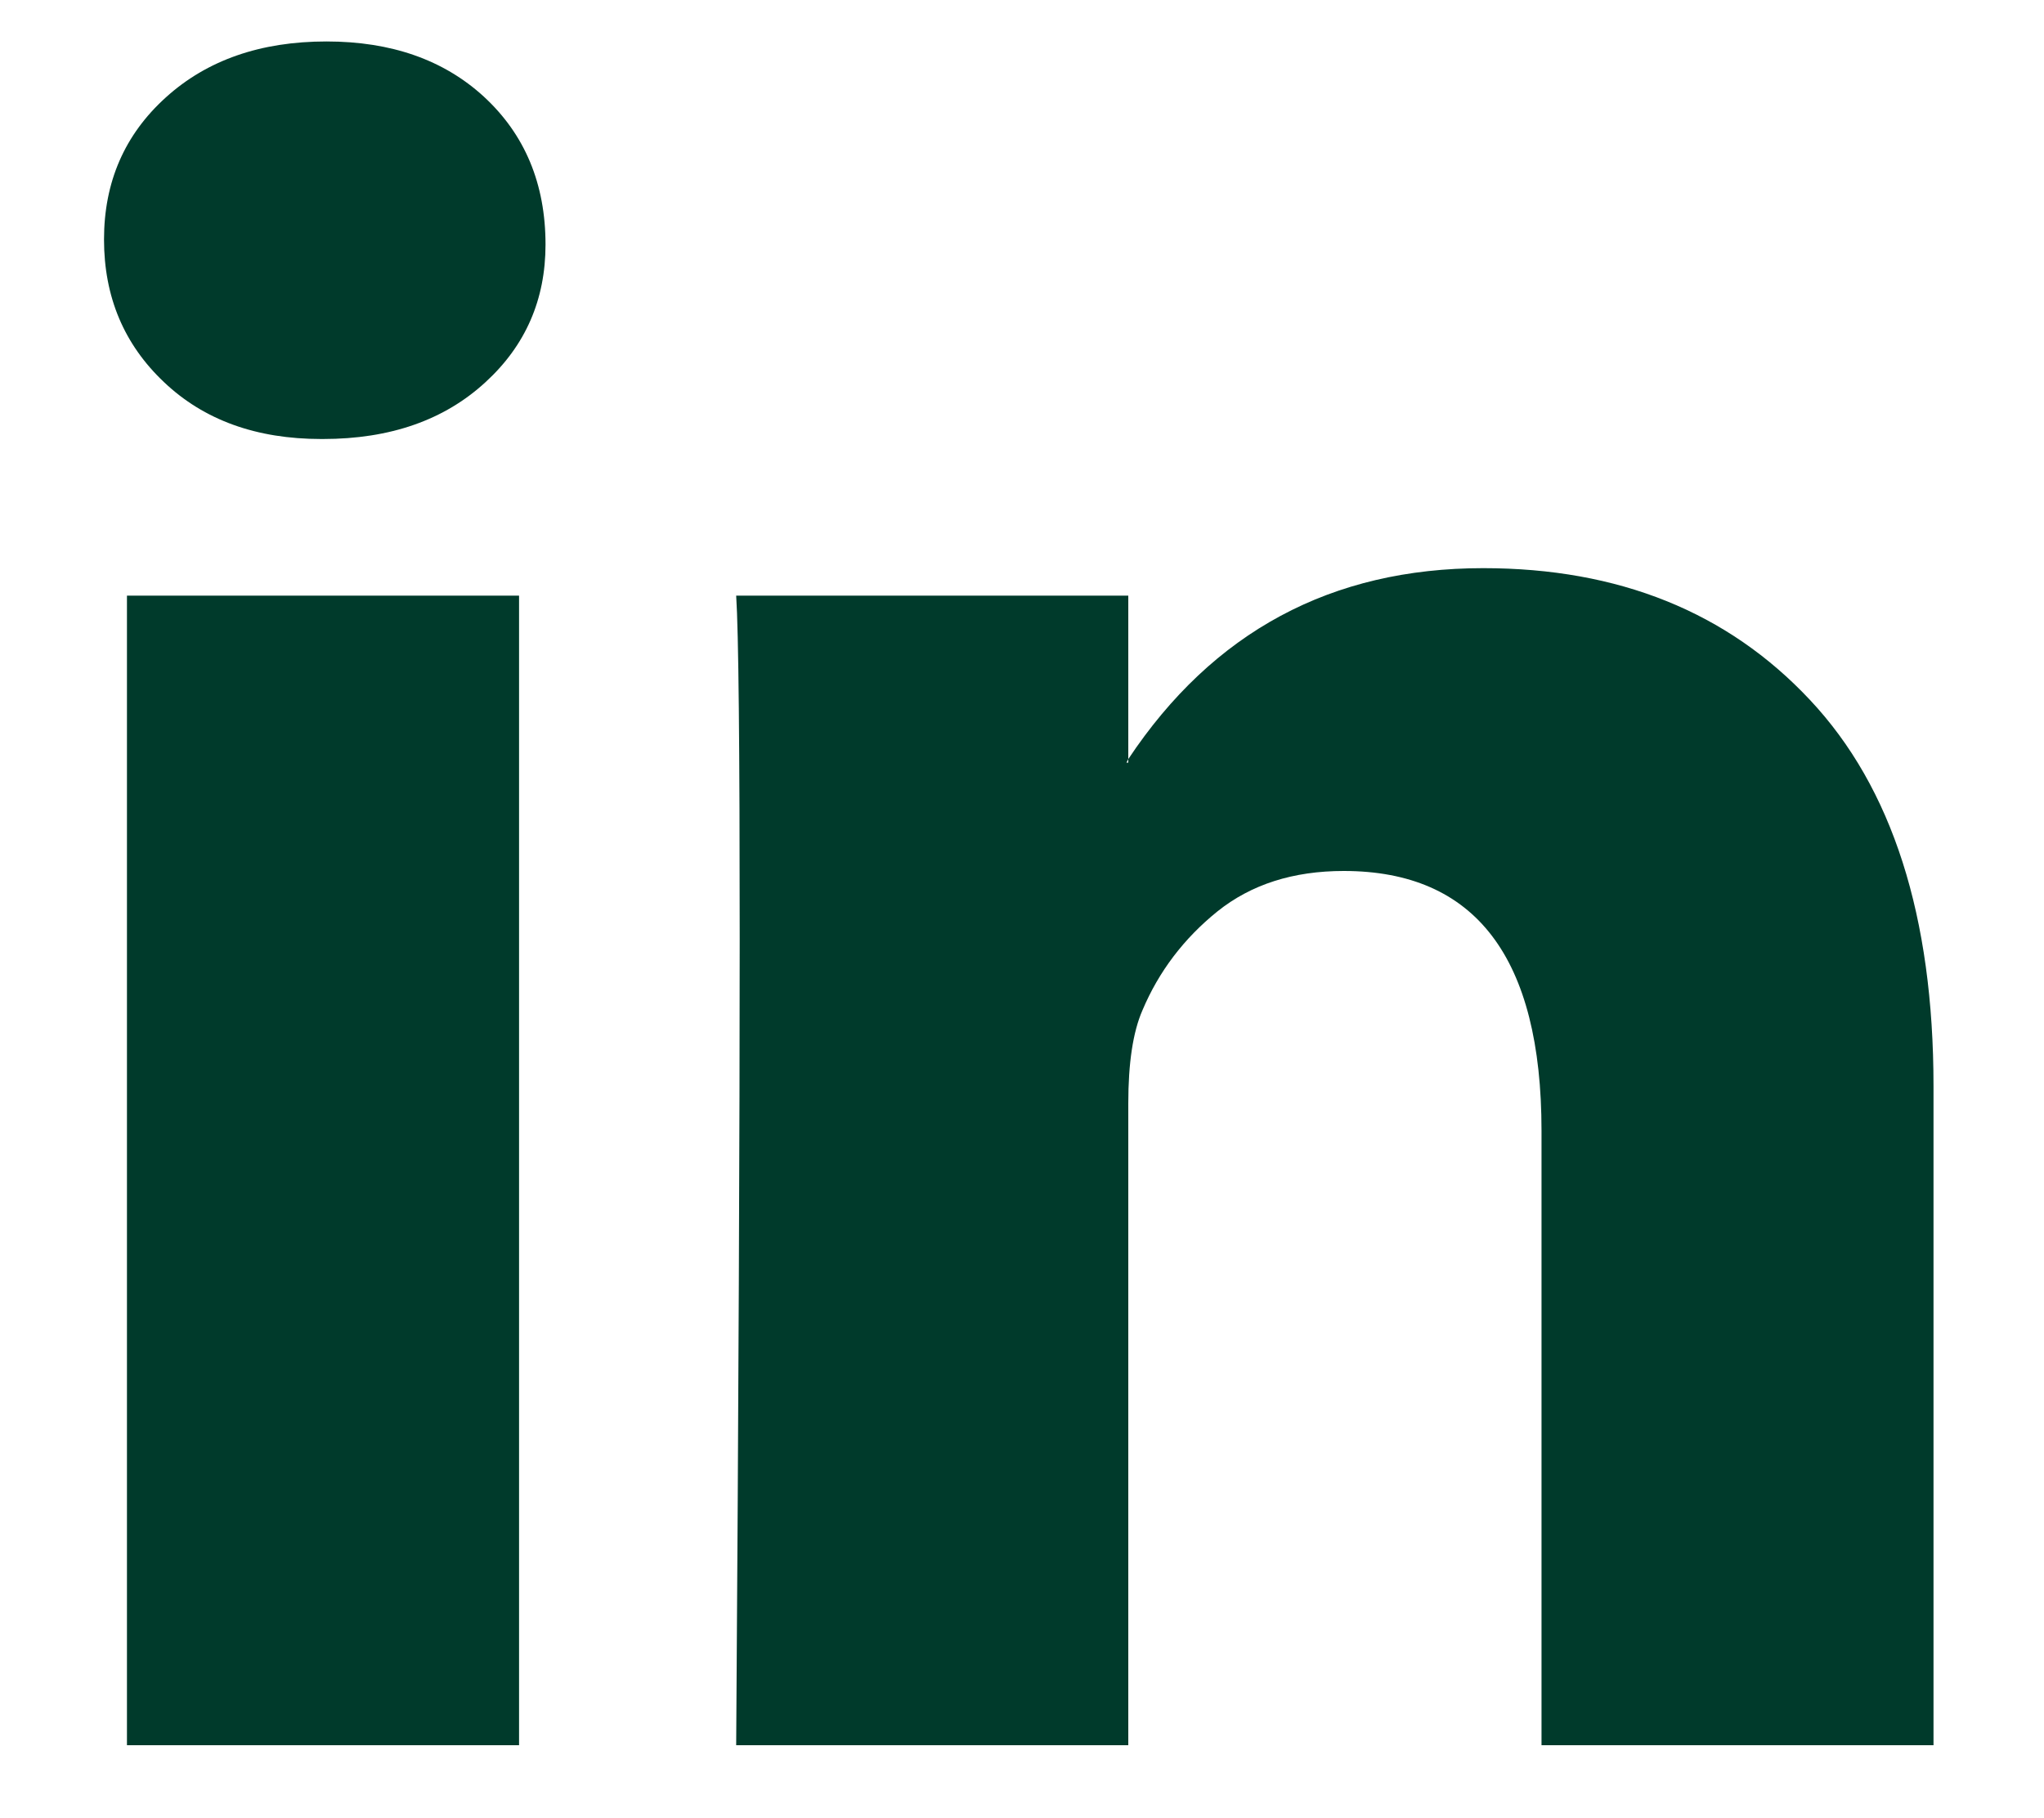
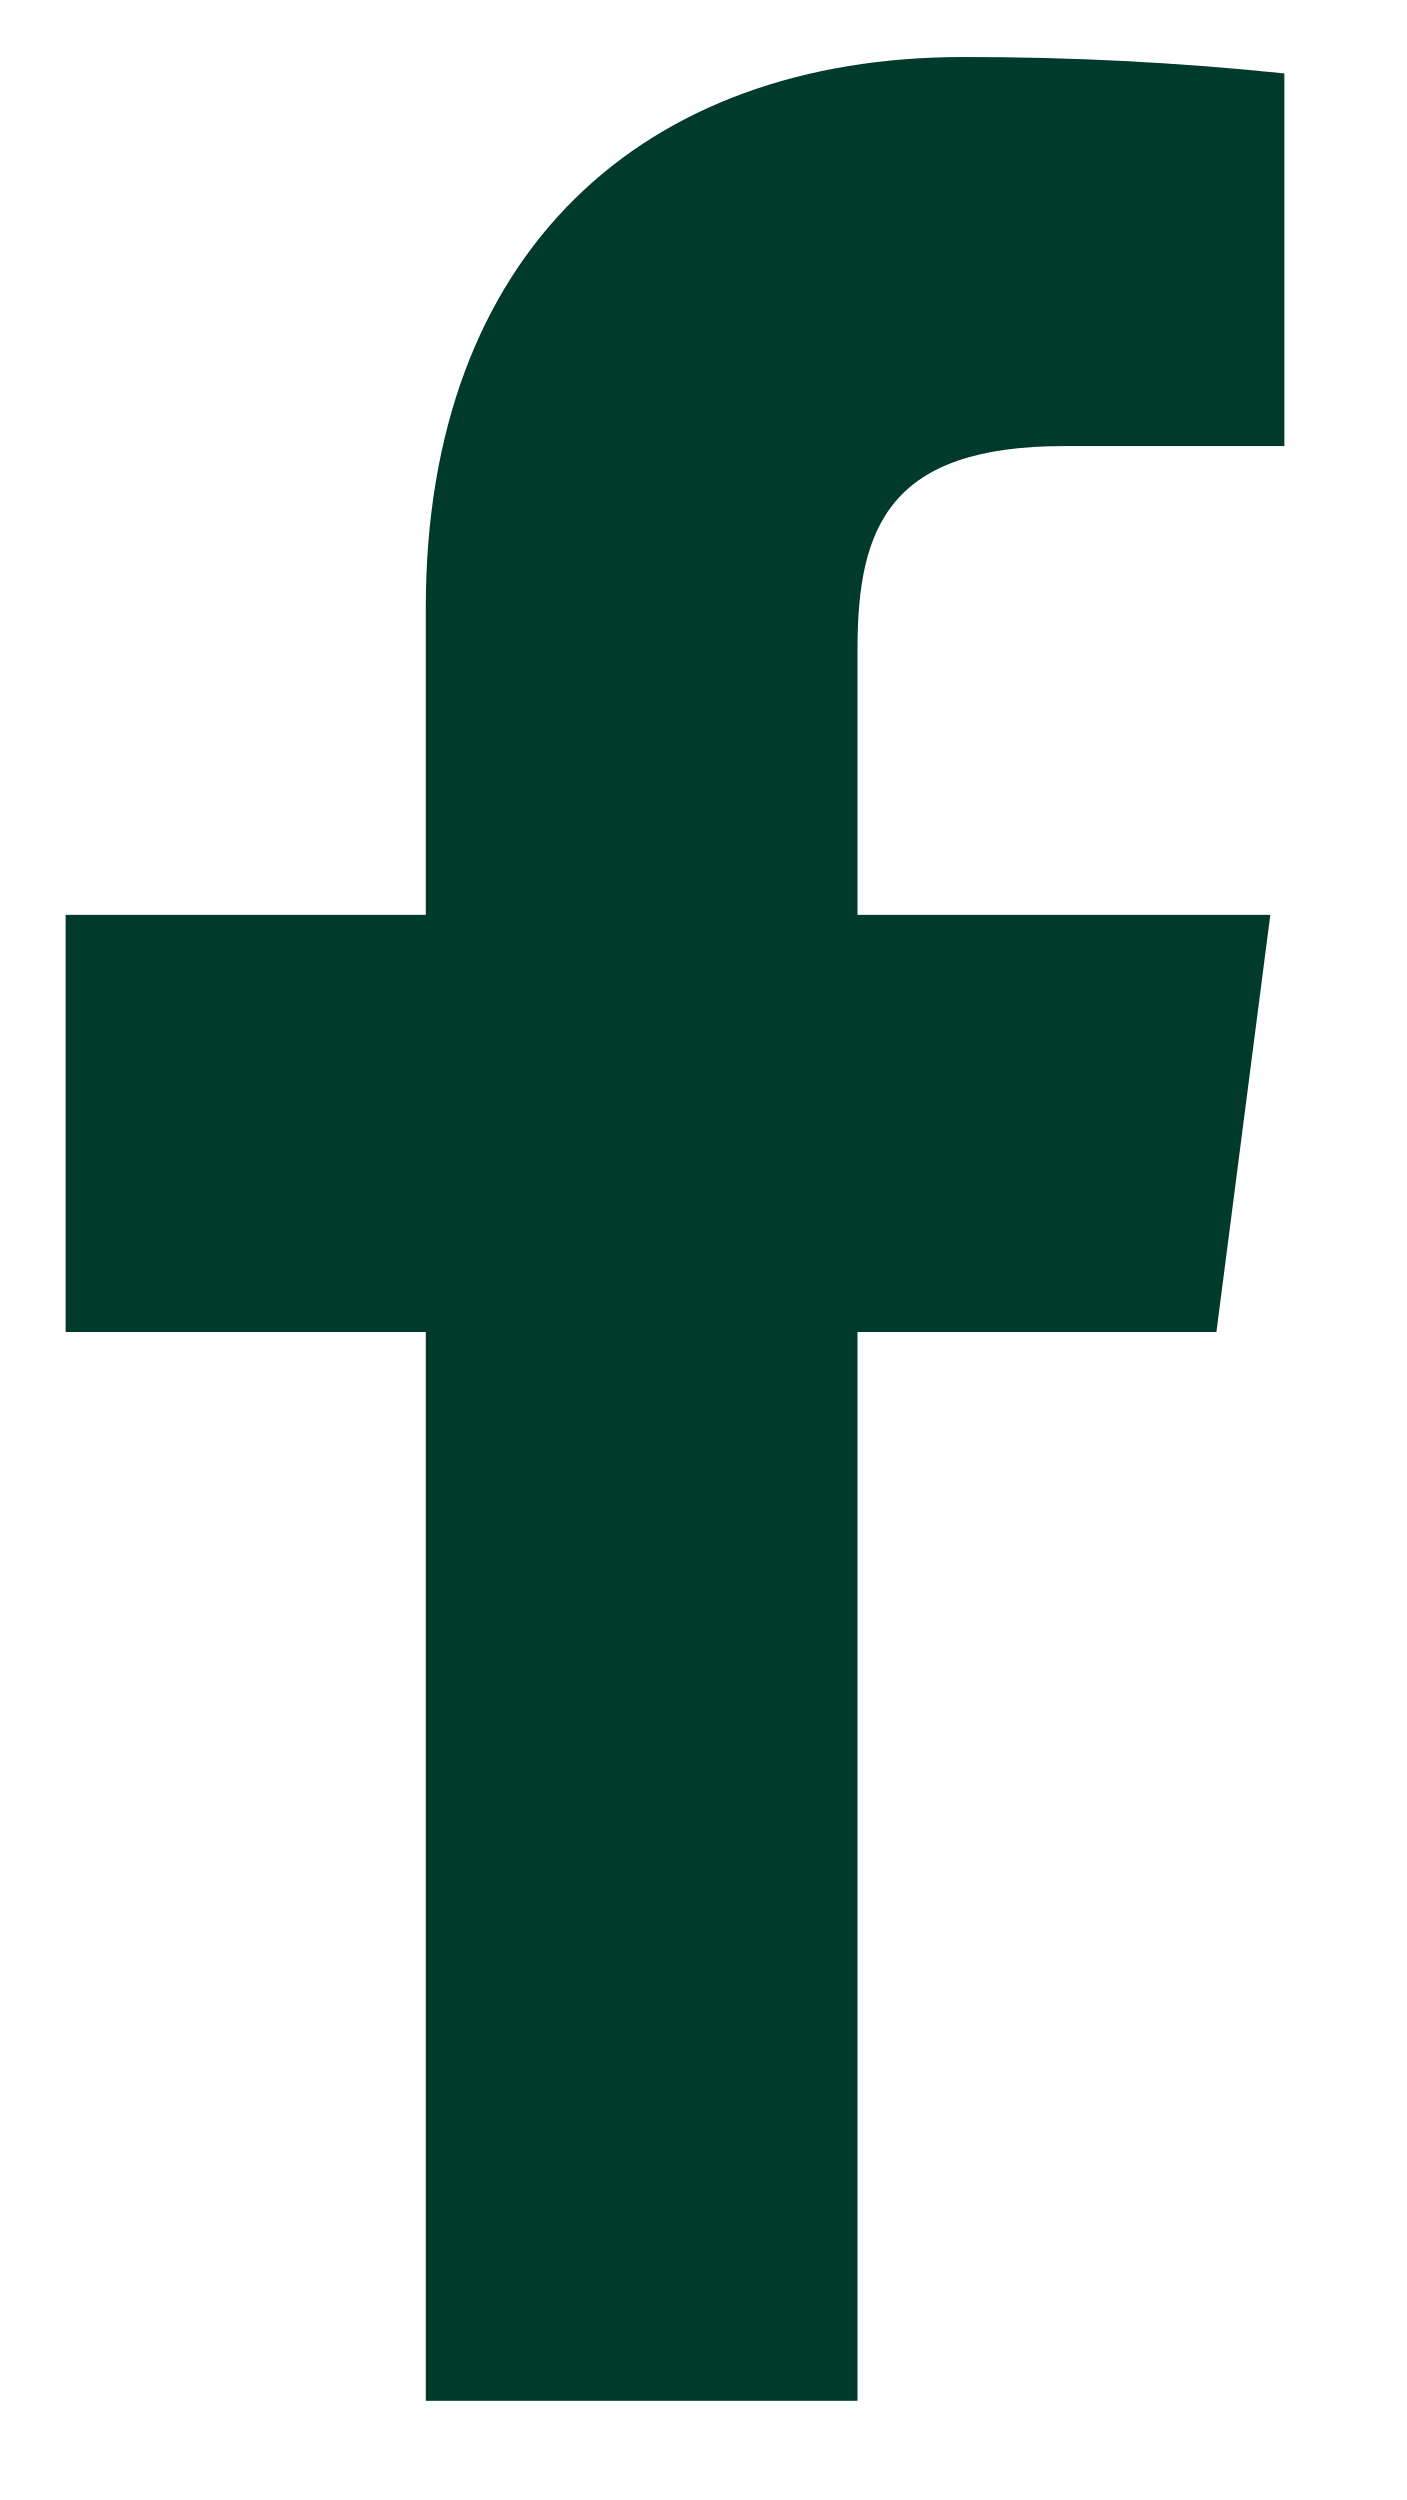
- <svg xmlns="http://www.w3.org/2000/svg" width="18" height="16" viewBox="0 0 18 16" fill="none">
-   <path d="M0.916 2.108C0.916 1.603 1.097 1.186 1.46 0.858C1.823 0.529 2.295 0.365 2.875 0.365C3.446 0.365 3.907 0.527 4.26 0.85C4.622 1.183 4.804 1.618 4.804 2.153C4.804 2.638 4.628 3.042 4.275 3.365C3.912 3.699 3.435 3.865 2.844 3.865H2.829C2.259 3.865 1.797 3.699 1.445 3.365C1.092 3.032 0.916 2.613 0.916 2.108ZM1.118 15.365V5.244H4.571V15.365H1.118ZM6.483 15.365H9.936V9.714C9.936 9.36 9.977 9.087 10.06 8.896C10.205 8.552 10.426 8.262 10.721 8.024C11.017 7.787 11.387 7.668 11.833 7.668C12.994 7.668 13.575 8.431 13.575 9.956V15.365H17.027V9.562C17.027 8.067 16.664 6.933 15.938 6.161C15.213 5.388 14.254 5.002 13.062 5.002C11.724 5.002 10.682 5.562 9.936 6.683V6.714H9.92L9.936 6.683V5.244H6.483C6.504 5.567 6.514 6.572 6.514 8.259C6.514 9.946 6.504 12.315 6.483 15.365Z" fill="#003A2B" />
+ <svg xmlns="http://www.w3.org/2000/svg" width="9" height="16" viewBox="0 0 9 16" fill="none">
+   <path d="M6.809 2.855H8.22V0.47C7.537 0.399 6.85 0.364 6.163 0.365C4.121 0.365 2.725 1.61 2.725 3.89V5.855H0.42V8.525H2.725V15.365H5.488V8.525H7.785L8.13 5.855H5.488V4.153C5.488 3.365 5.698 2.855 6.809 2.855Z" fill="#003A2B" />
</svg>
